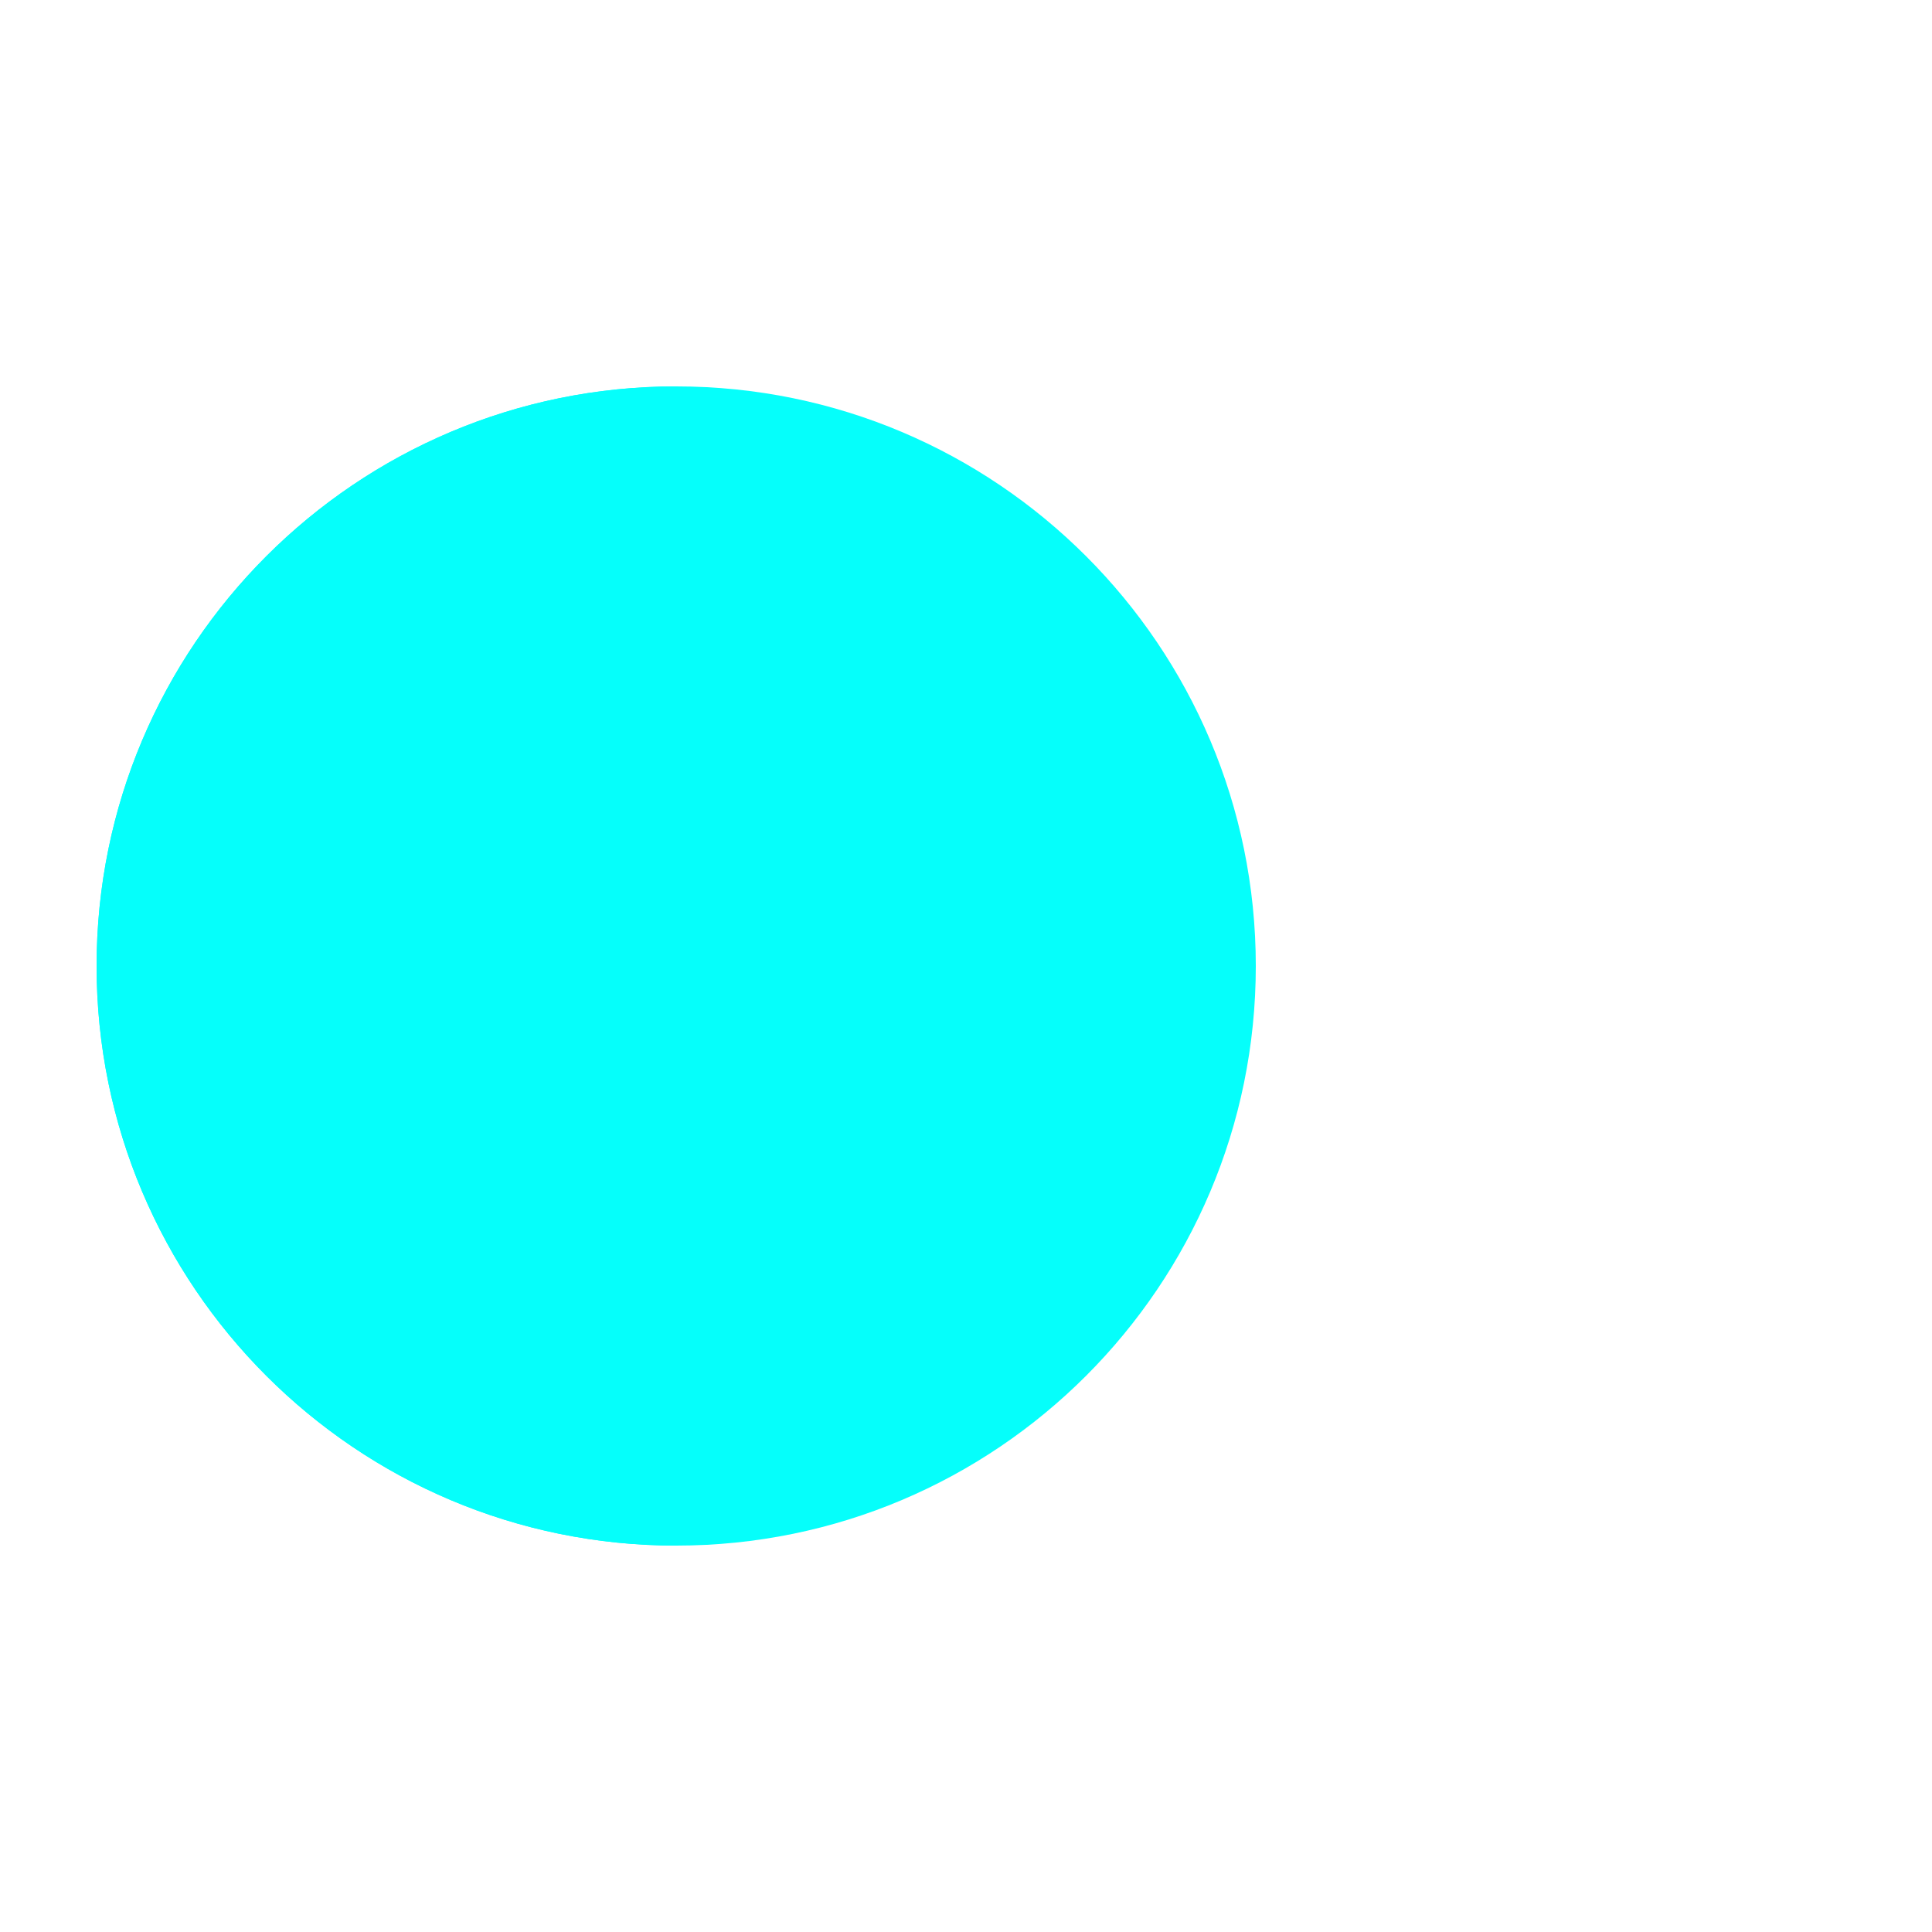
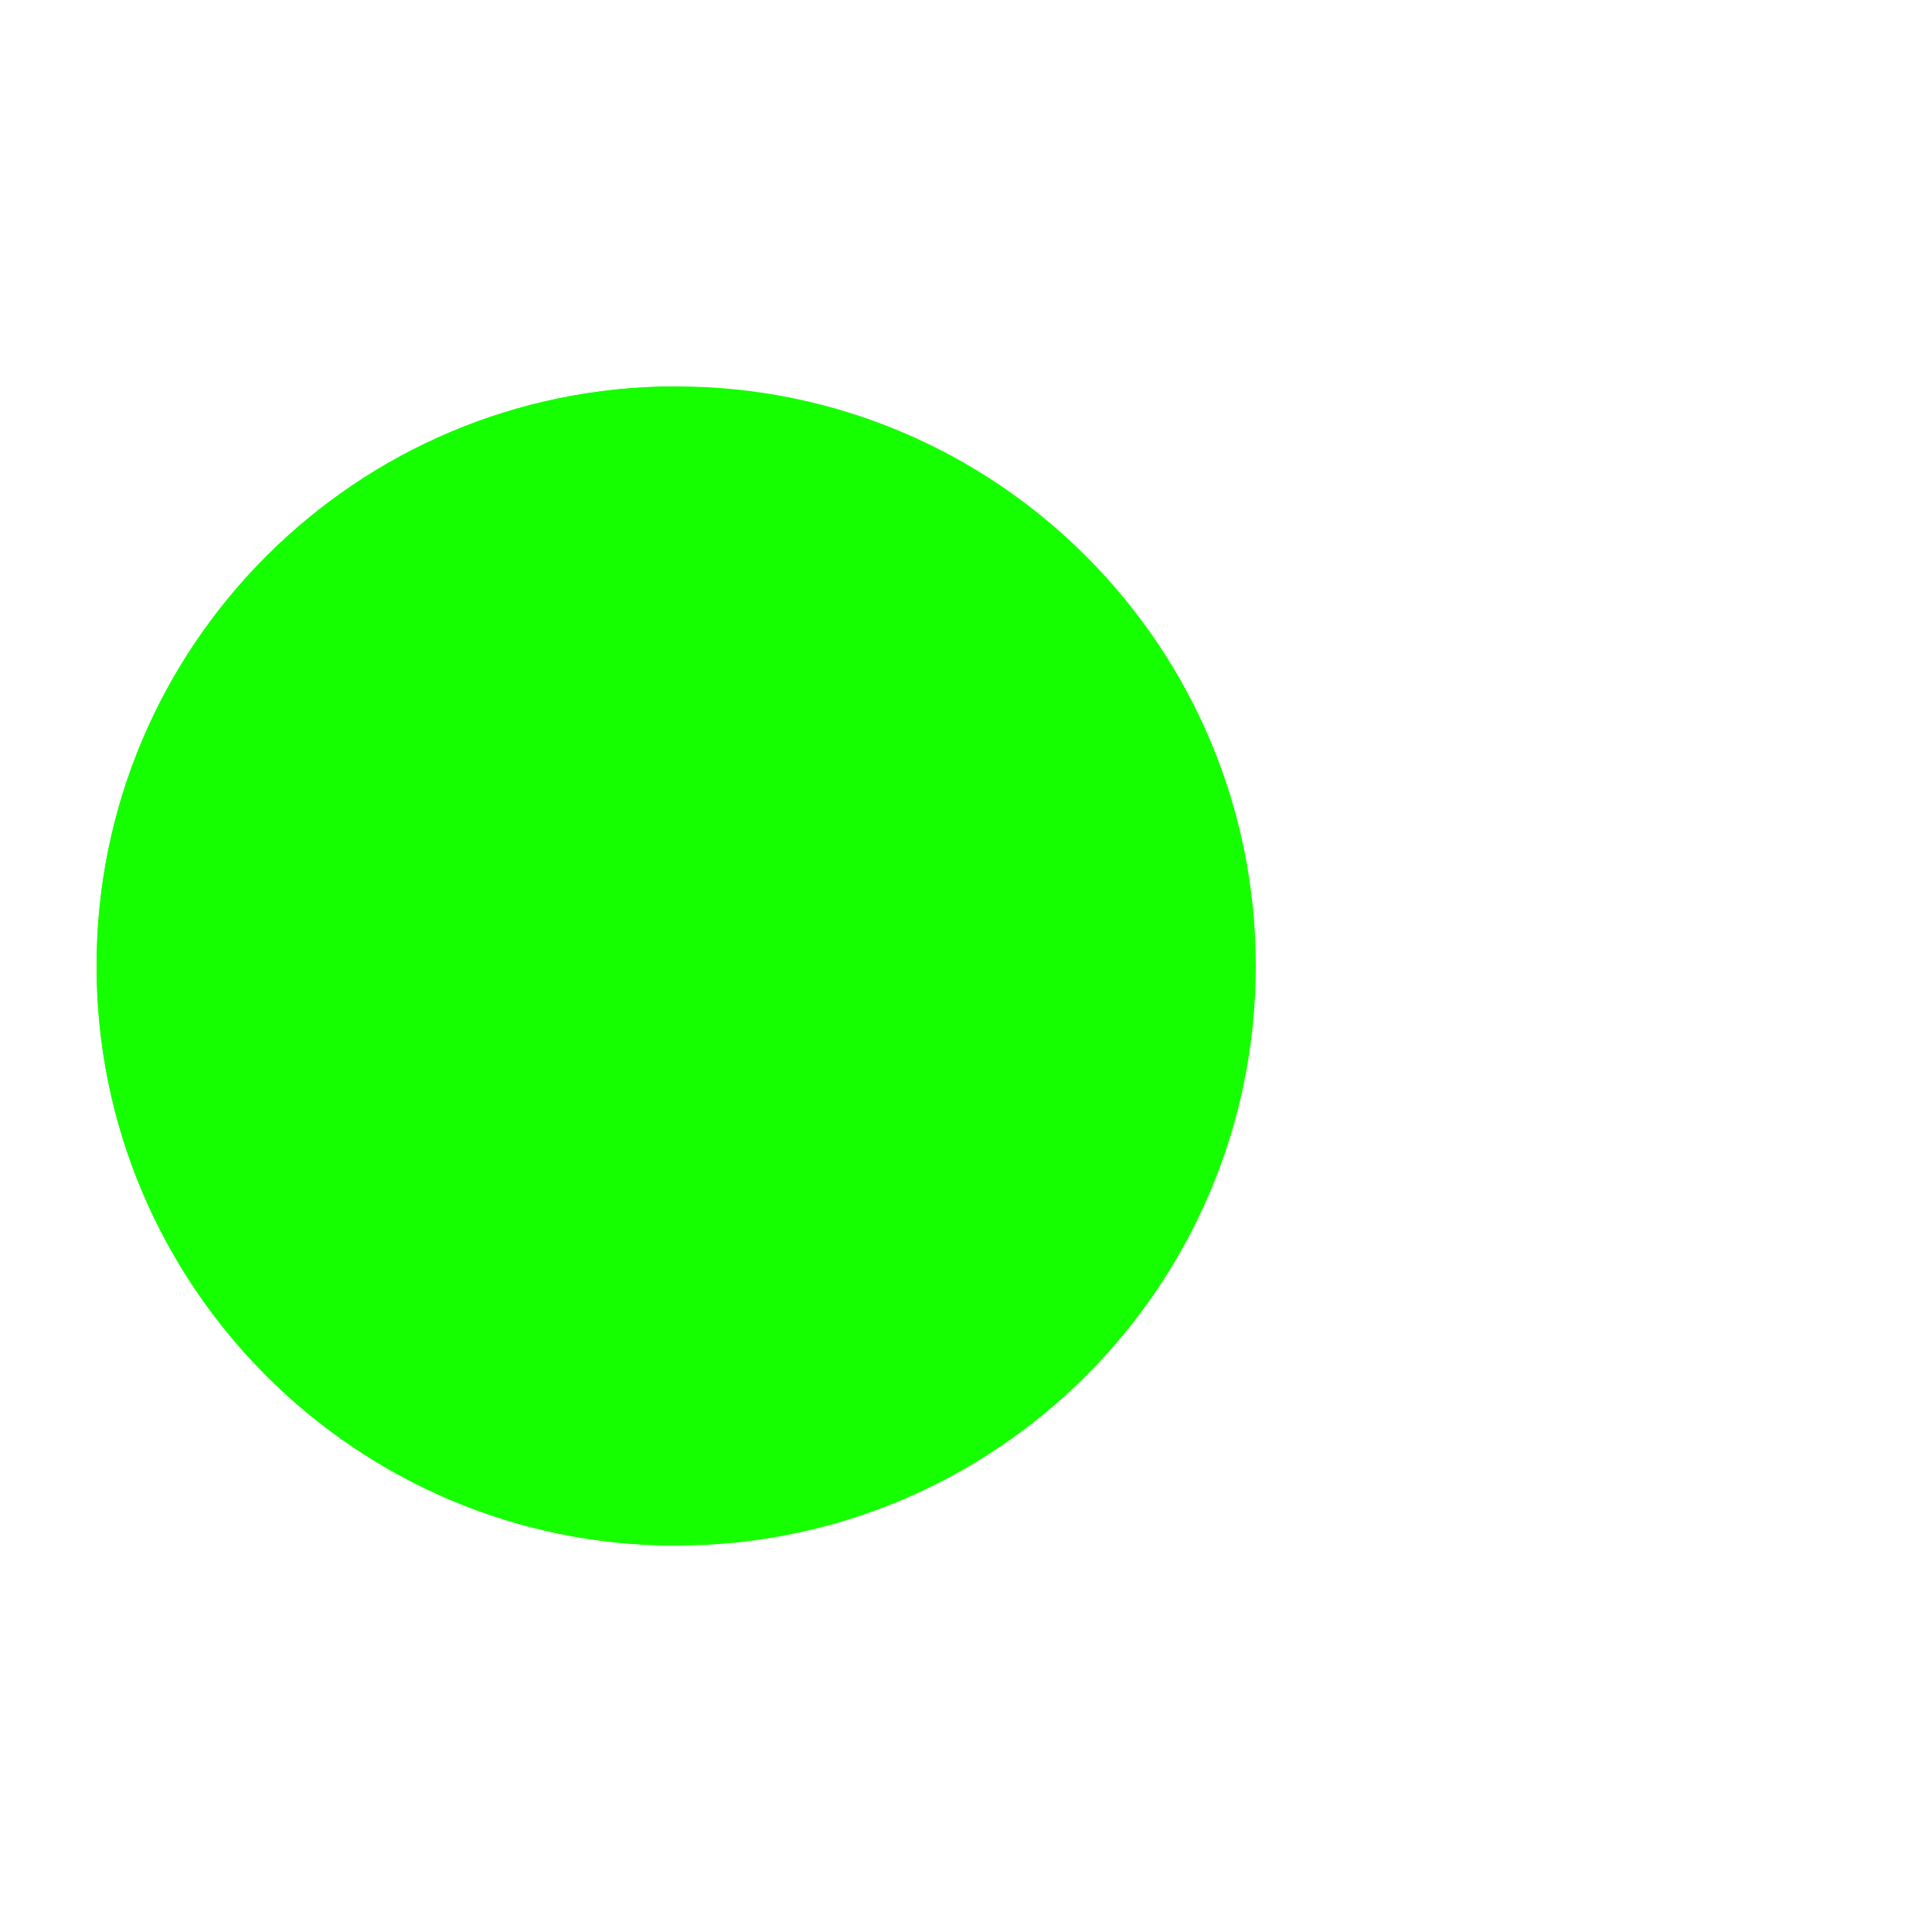
- <svg xmlns="http://www.w3.org/2000/svg" style="margin: auto; background: rgb(241, 242, 243); display: block; shape-rendering: auto;" width="200px" height="200px" viewBox="0 0 100 100" preserveAspectRatio="xMidYMid">
+ <svg xmlns="http://www.w3.org/2000/svg" style="margin: auto; background: none; display: block; shape-rendering: auto;" width="200px" height="200px" viewBox="0 0 100 100" preserveAspectRatio="xMidYMid">
  <g>
-     <circle cx="60" cy="50" r="4" fill="#47ff09">
+     <circle cx="60" cy="50" r="4" fill="#16ff00">
      <animate attributeName="cx" repeatCount="indefinite" dur="1s" values="95;35" keyTimes="0;1" begin="-0.67s" />
      <animate attributeName="fill-opacity" repeatCount="indefinite" dur="1s" values="0;1;1" keyTimes="0;0.2;1" begin="-0.67s" />
    </circle>
-     <circle cx="60" cy="50" r="4" fill="#47ff09">
+     <circle cx="60" cy="50" r="4" fill="#16ff00">
      <animate attributeName="cx" repeatCount="indefinite" dur="1s" values="95;35" keyTimes="0;1" begin="-0.33s" />
      <animate attributeName="fill-opacity" repeatCount="indefinite" dur="1s" values="0;1;1" keyTimes="0;0.2;1" begin="-0.33s" />
    </circle>
-     <circle cx="60" cy="50" r="4" fill="#47ff09">
+     <circle cx="60" cy="50" r="4" fill="#16ff00">
      <animate attributeName="cx" repeatCount="indefinite" dur="1s" values="95;35" keyTimes="0;1" begin="0s" />
      <animate attributeName="fill-opacity" repeatCount="indefinite" dur="1s" values="0;1;1" keyTimes="0;0.2;1" begin="0s" />
    </circle>
  </g>
  <g transform="translate(-15 0)">
-     <path d="M50 50L20 50A30 30 0 0 0 80 50Z" fill="#05fffb" transform="rotate(90 50 50)" />
-     <path d="M50 50L20 50A30 30 0 0 0 80 50Z" fill="#05fffb">
+     <path d="M50 50L20 50A30 30 0 0 0 80 50Z" fill="#16ff00" transform="rotate(90 50 50)" />
+     <path d="M50 50L20 50A30 30 0 0 0 80 50Z" fill="#16ff00">
      <animateTransform attributeName="transform" type="rotate" repeatCount="indefinite" dur="1s" values="0 50 50;45 50 50;0 50 50" keyTimes="0;0.5;1" />
    </path>
-     <path d="M50 50L20 50A30 30 0 0 1 80 50Z" fill="#05fffb">
+     <path d="M50 50L20 50A30 30 0 0 1 80 50Z" fill="#16ff00">
      <animateTransform attributeName="transform" type="rotate" repeatCount="indefinite" dur="1s" values="0 50 50;-45 50 50;0 50 50" keyTimes="0;0.5;1" />
    </path>
  </g>
</svg>
